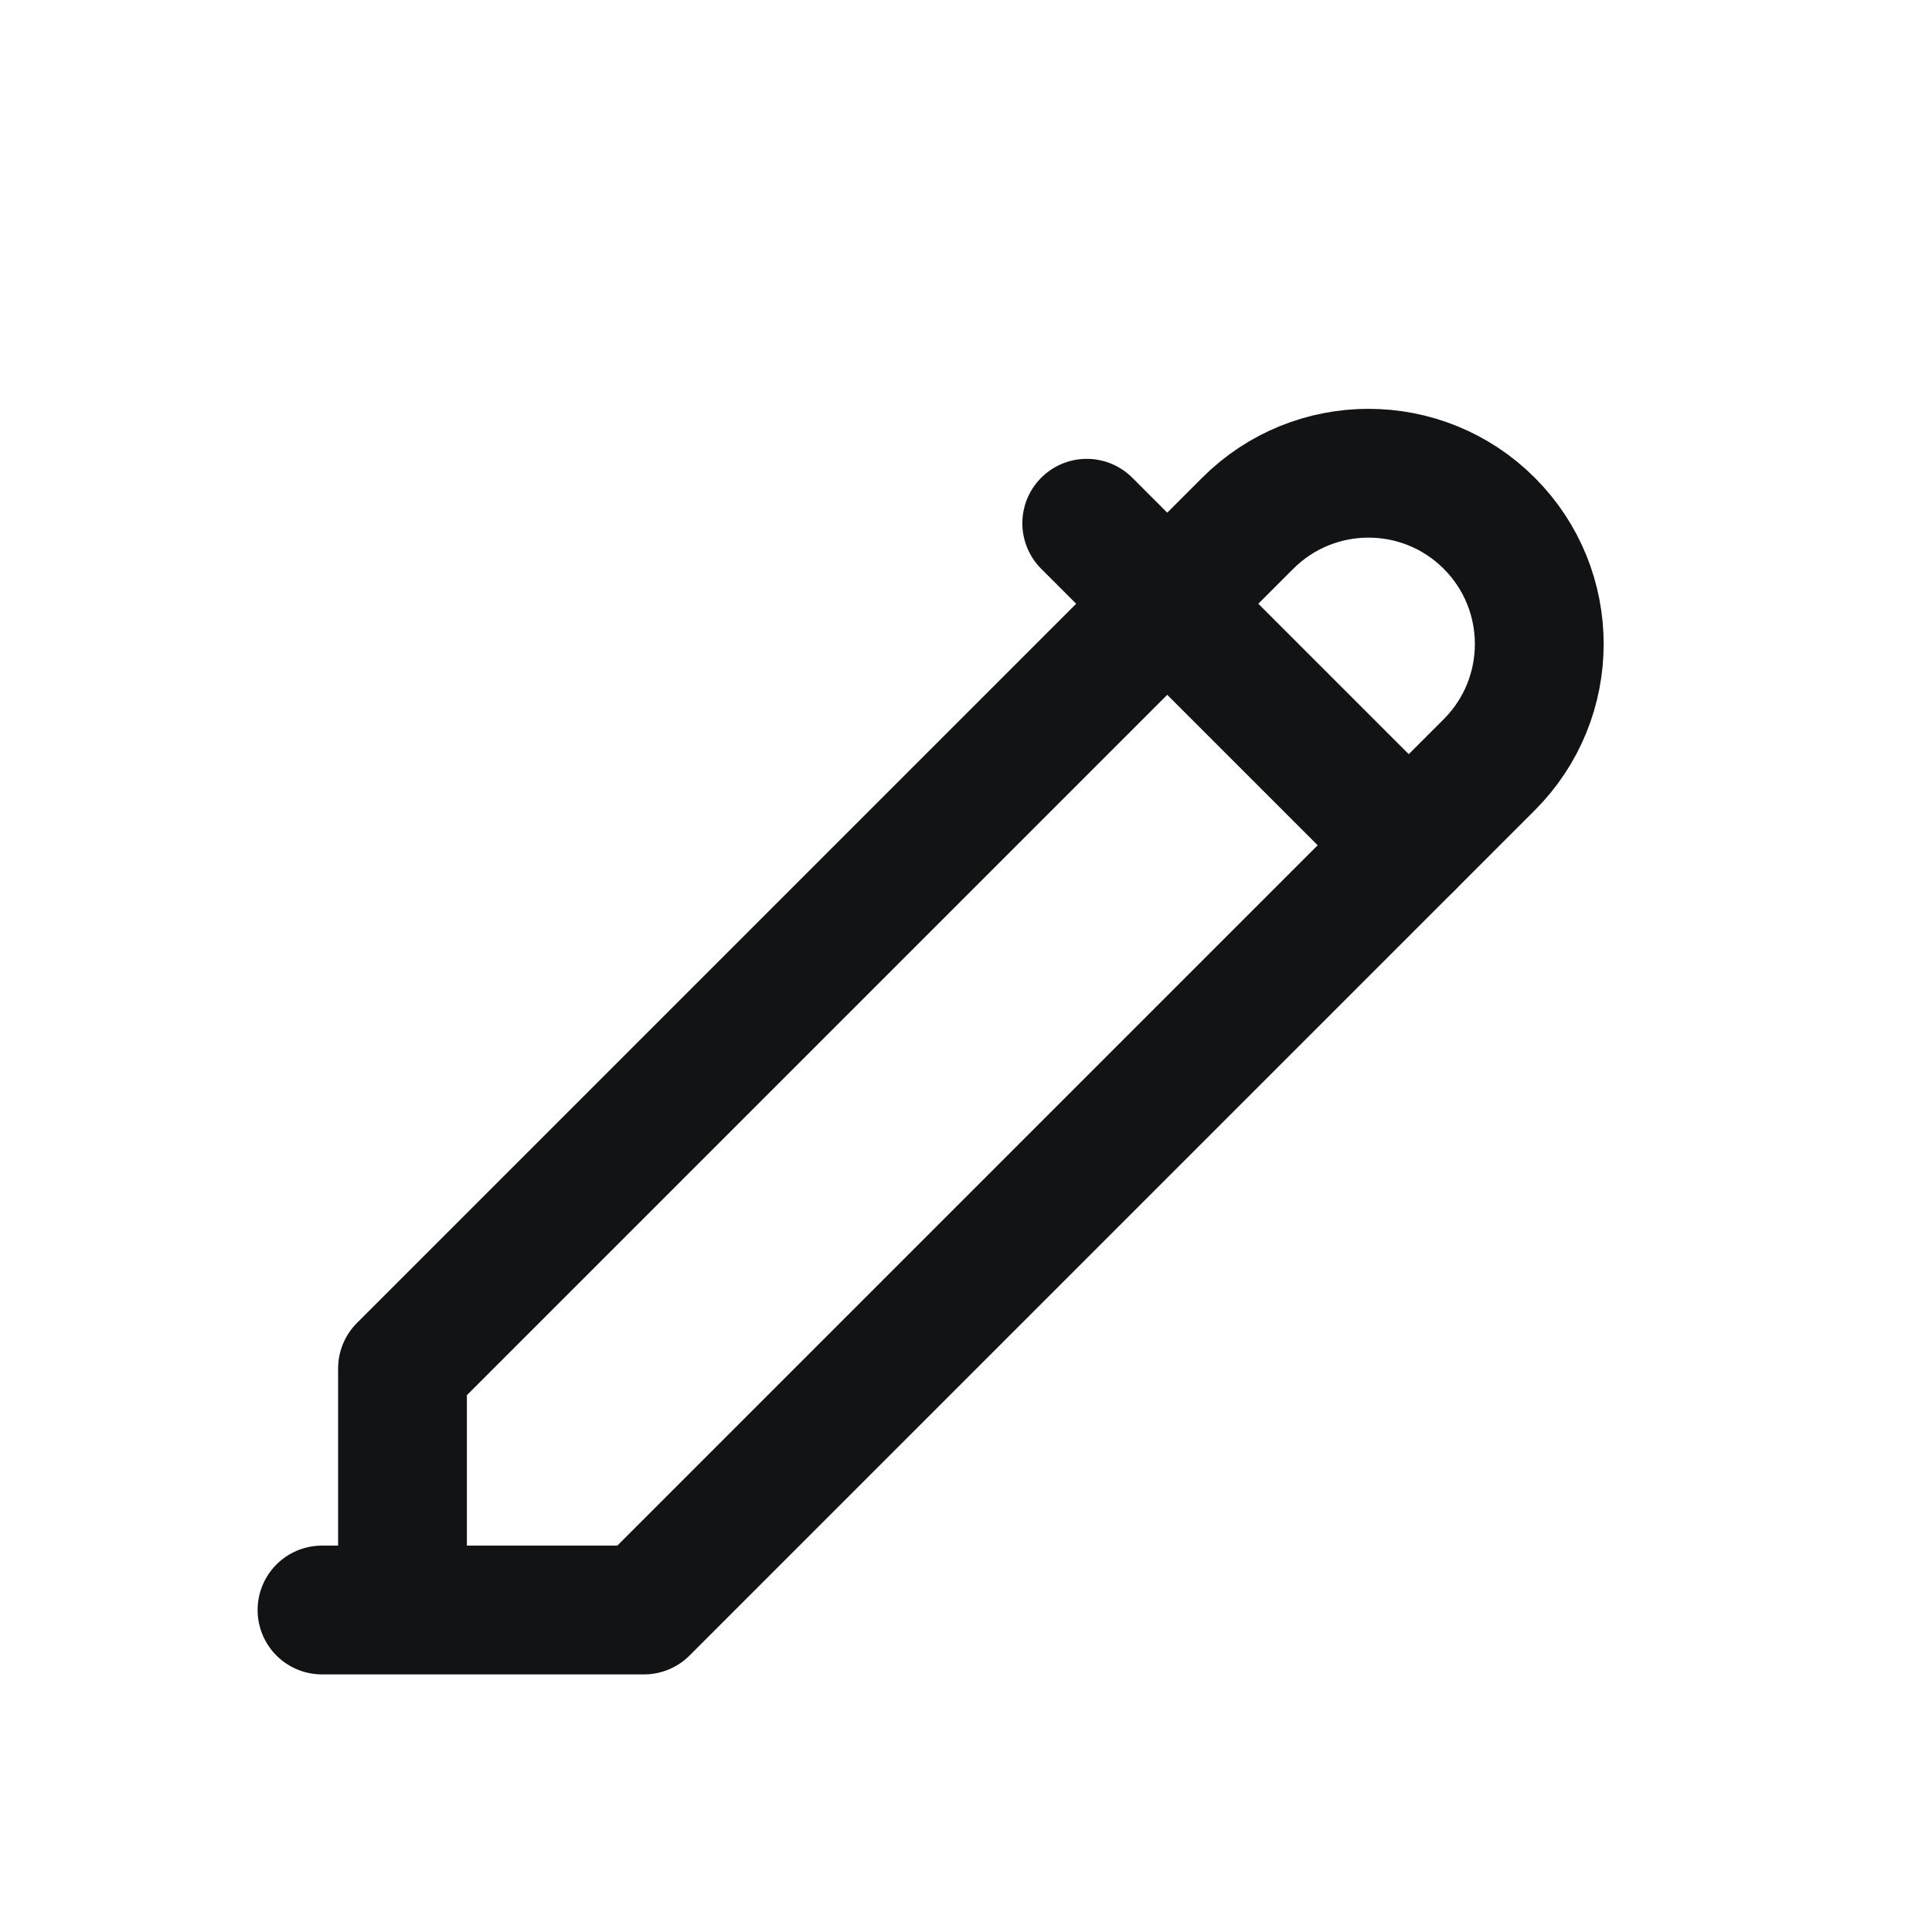
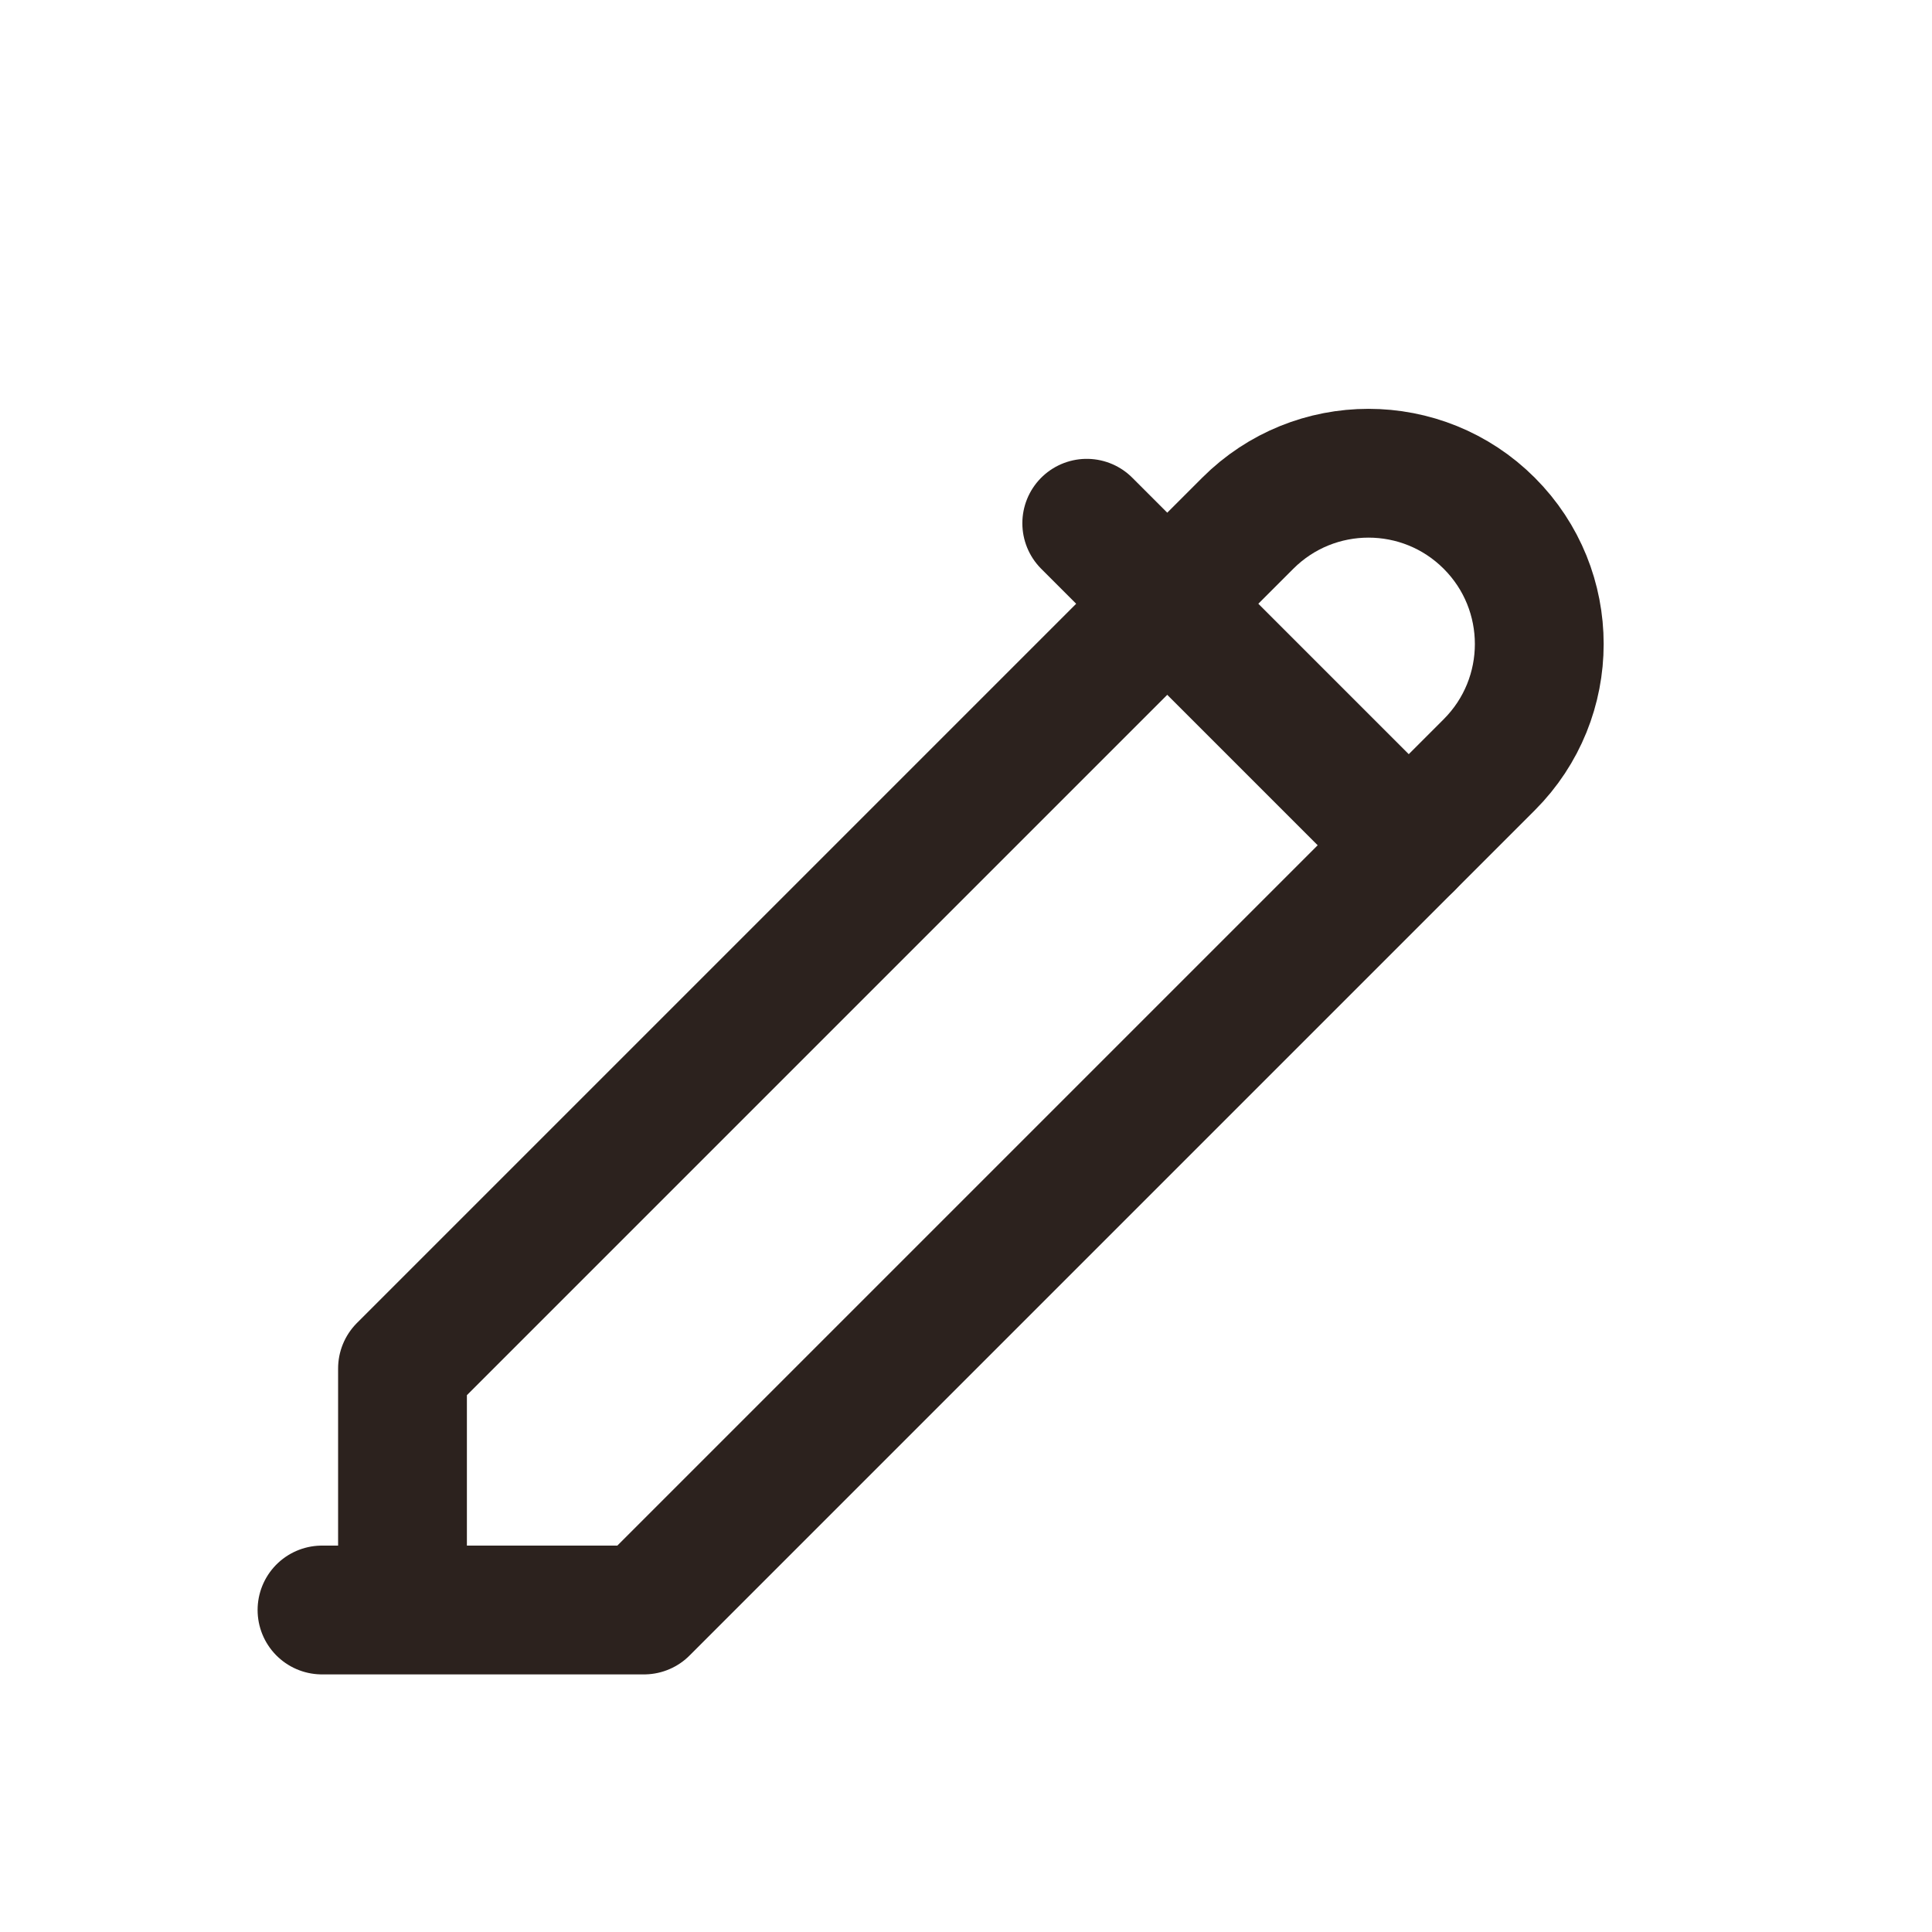
- <svg xmlns="http://www.w3.org/2000/svg" viewBox="0 0 24 24" width="24" height="24" fill="none" stroke="#111315" stroke-width="1.6" stroke-linecap="round" stroke-linejoin="round">
+ <svg xmlns="http://www.w3.org/2000/svg" viewBox="0 0 24 24" width="24" height="24" fill="none" stroke="#2C221E" stroke-width="1.6" stroke-linecap="round" stroke-linejoin="round">
  <path d="M4 20h4L18.5 9.5a2.1 2.1 0 0 0-3-3L5 17v3Z" />
  <path d="M13.5 6.5l4 4" />
</svg>
